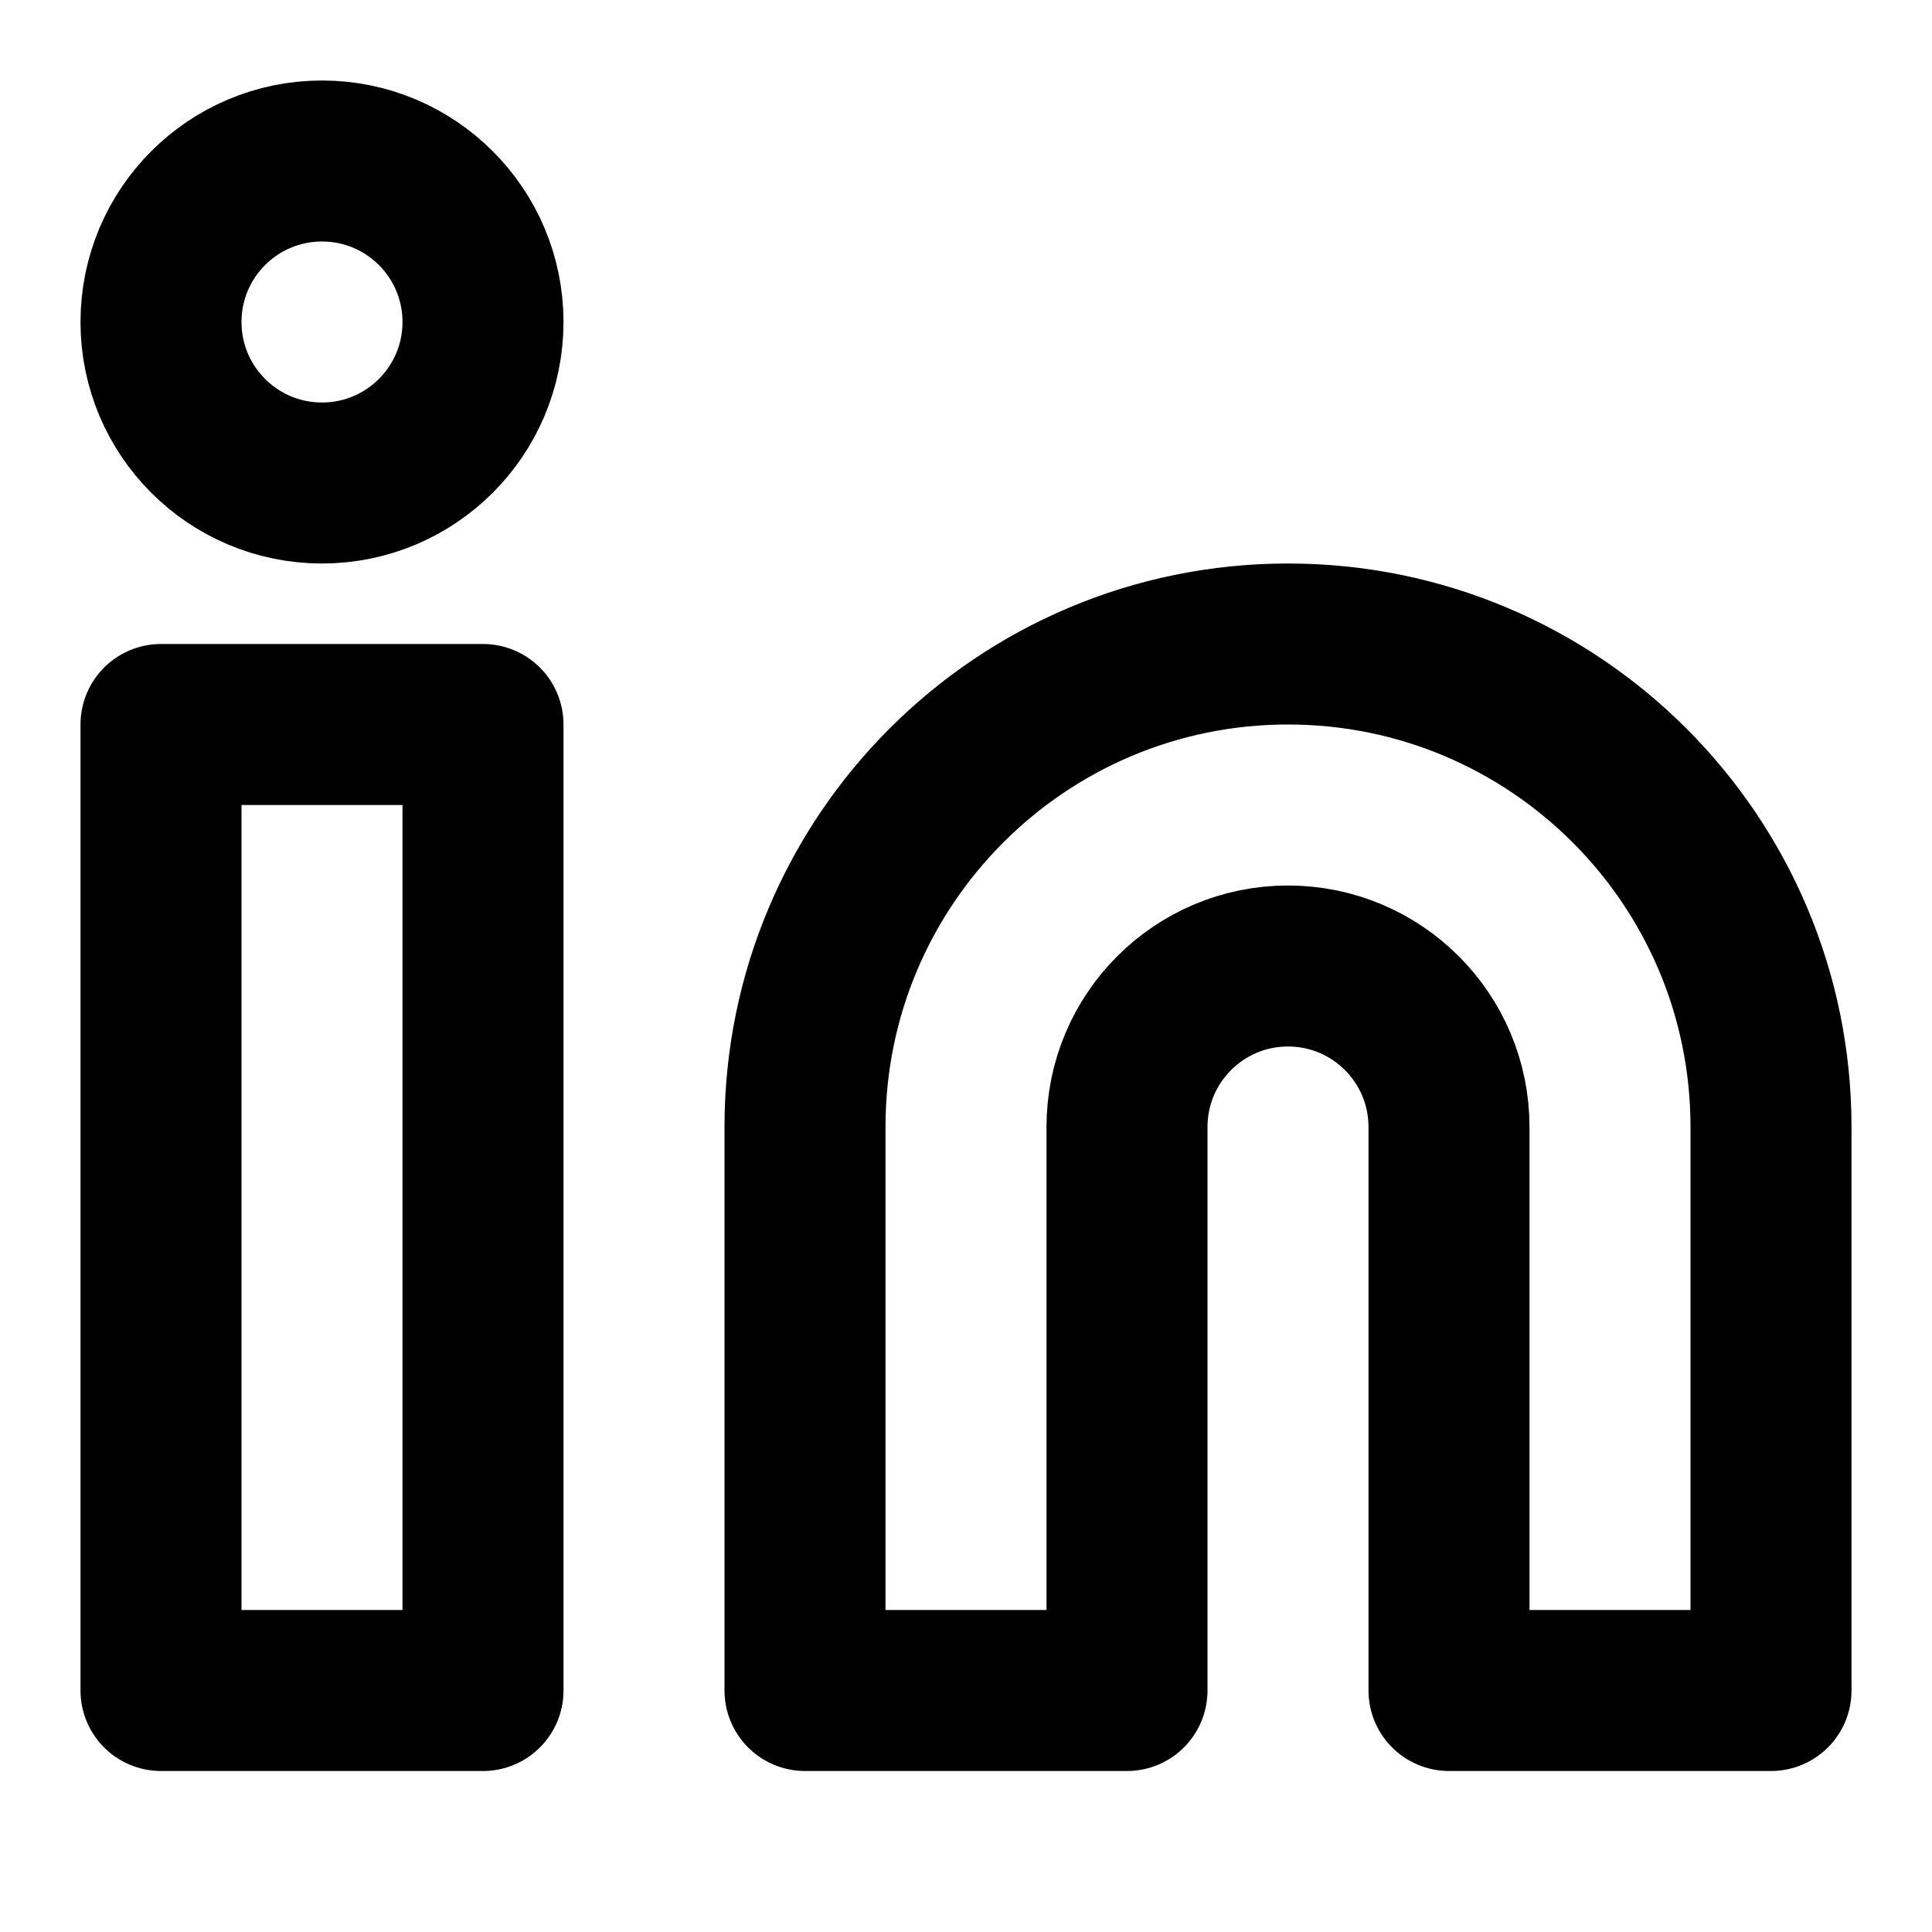
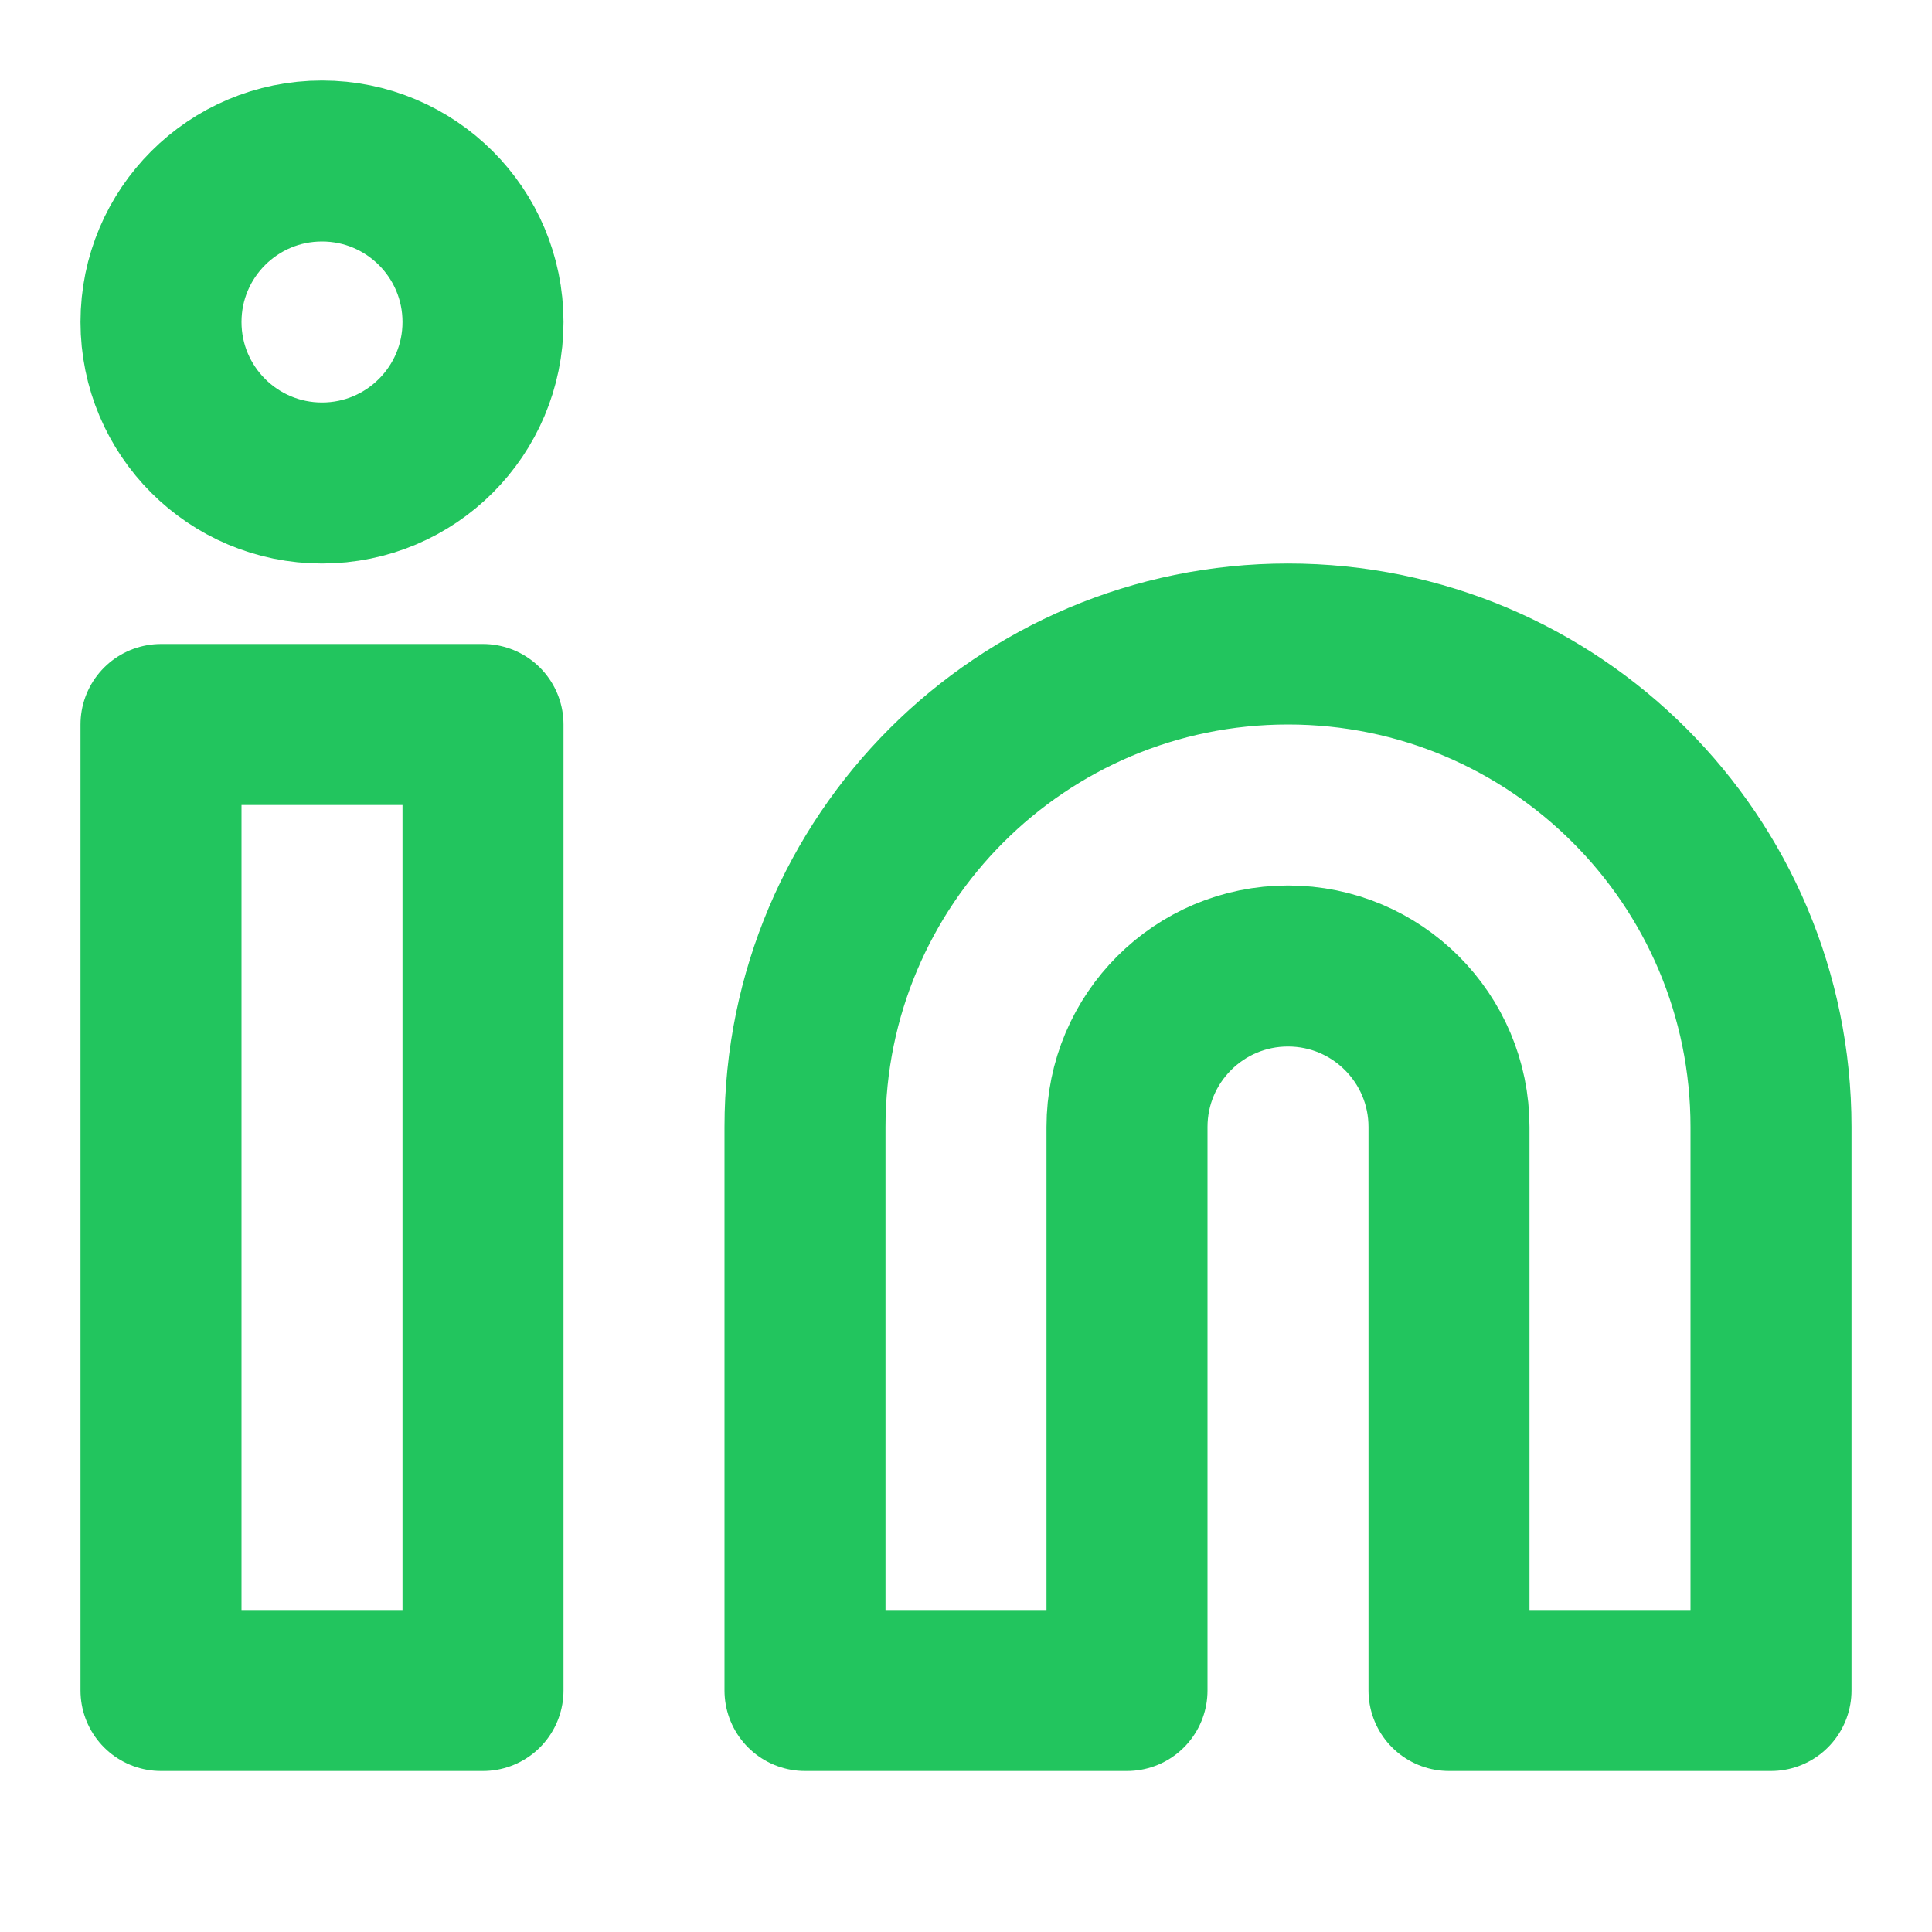
- <svg xmlns="http://www.w3.org/2000/svg" width="24" height="24" viewBox="0 0 24 24" fill="none" stroke="currentColor" stroke-width="2" stroke-linecap="round" stroke-linejoin="round" class="feather feather-linkedin">
+ <svg xmlns="http://www.w3.org/2000/svg" width="24" height="24" viewBox="0 0 24 24" fill="none" stroke="#22c55e" stroke-width="2" stroke-linecap="round" stroke-linejoin="round" class="feather feather-linkedin">
  <path d="M16 8a6 6 0 0 1 6 6v7h-4v-7a2 2 0 0 0-2-2 2 2 0 0 0-2 2v7h-4v-7a6 6 0 0 1 6-6z" />
  <rect x="2" y="9" width="4" height="12" />
  <circle cx="4" cy="4" r="2" />
</svg>
